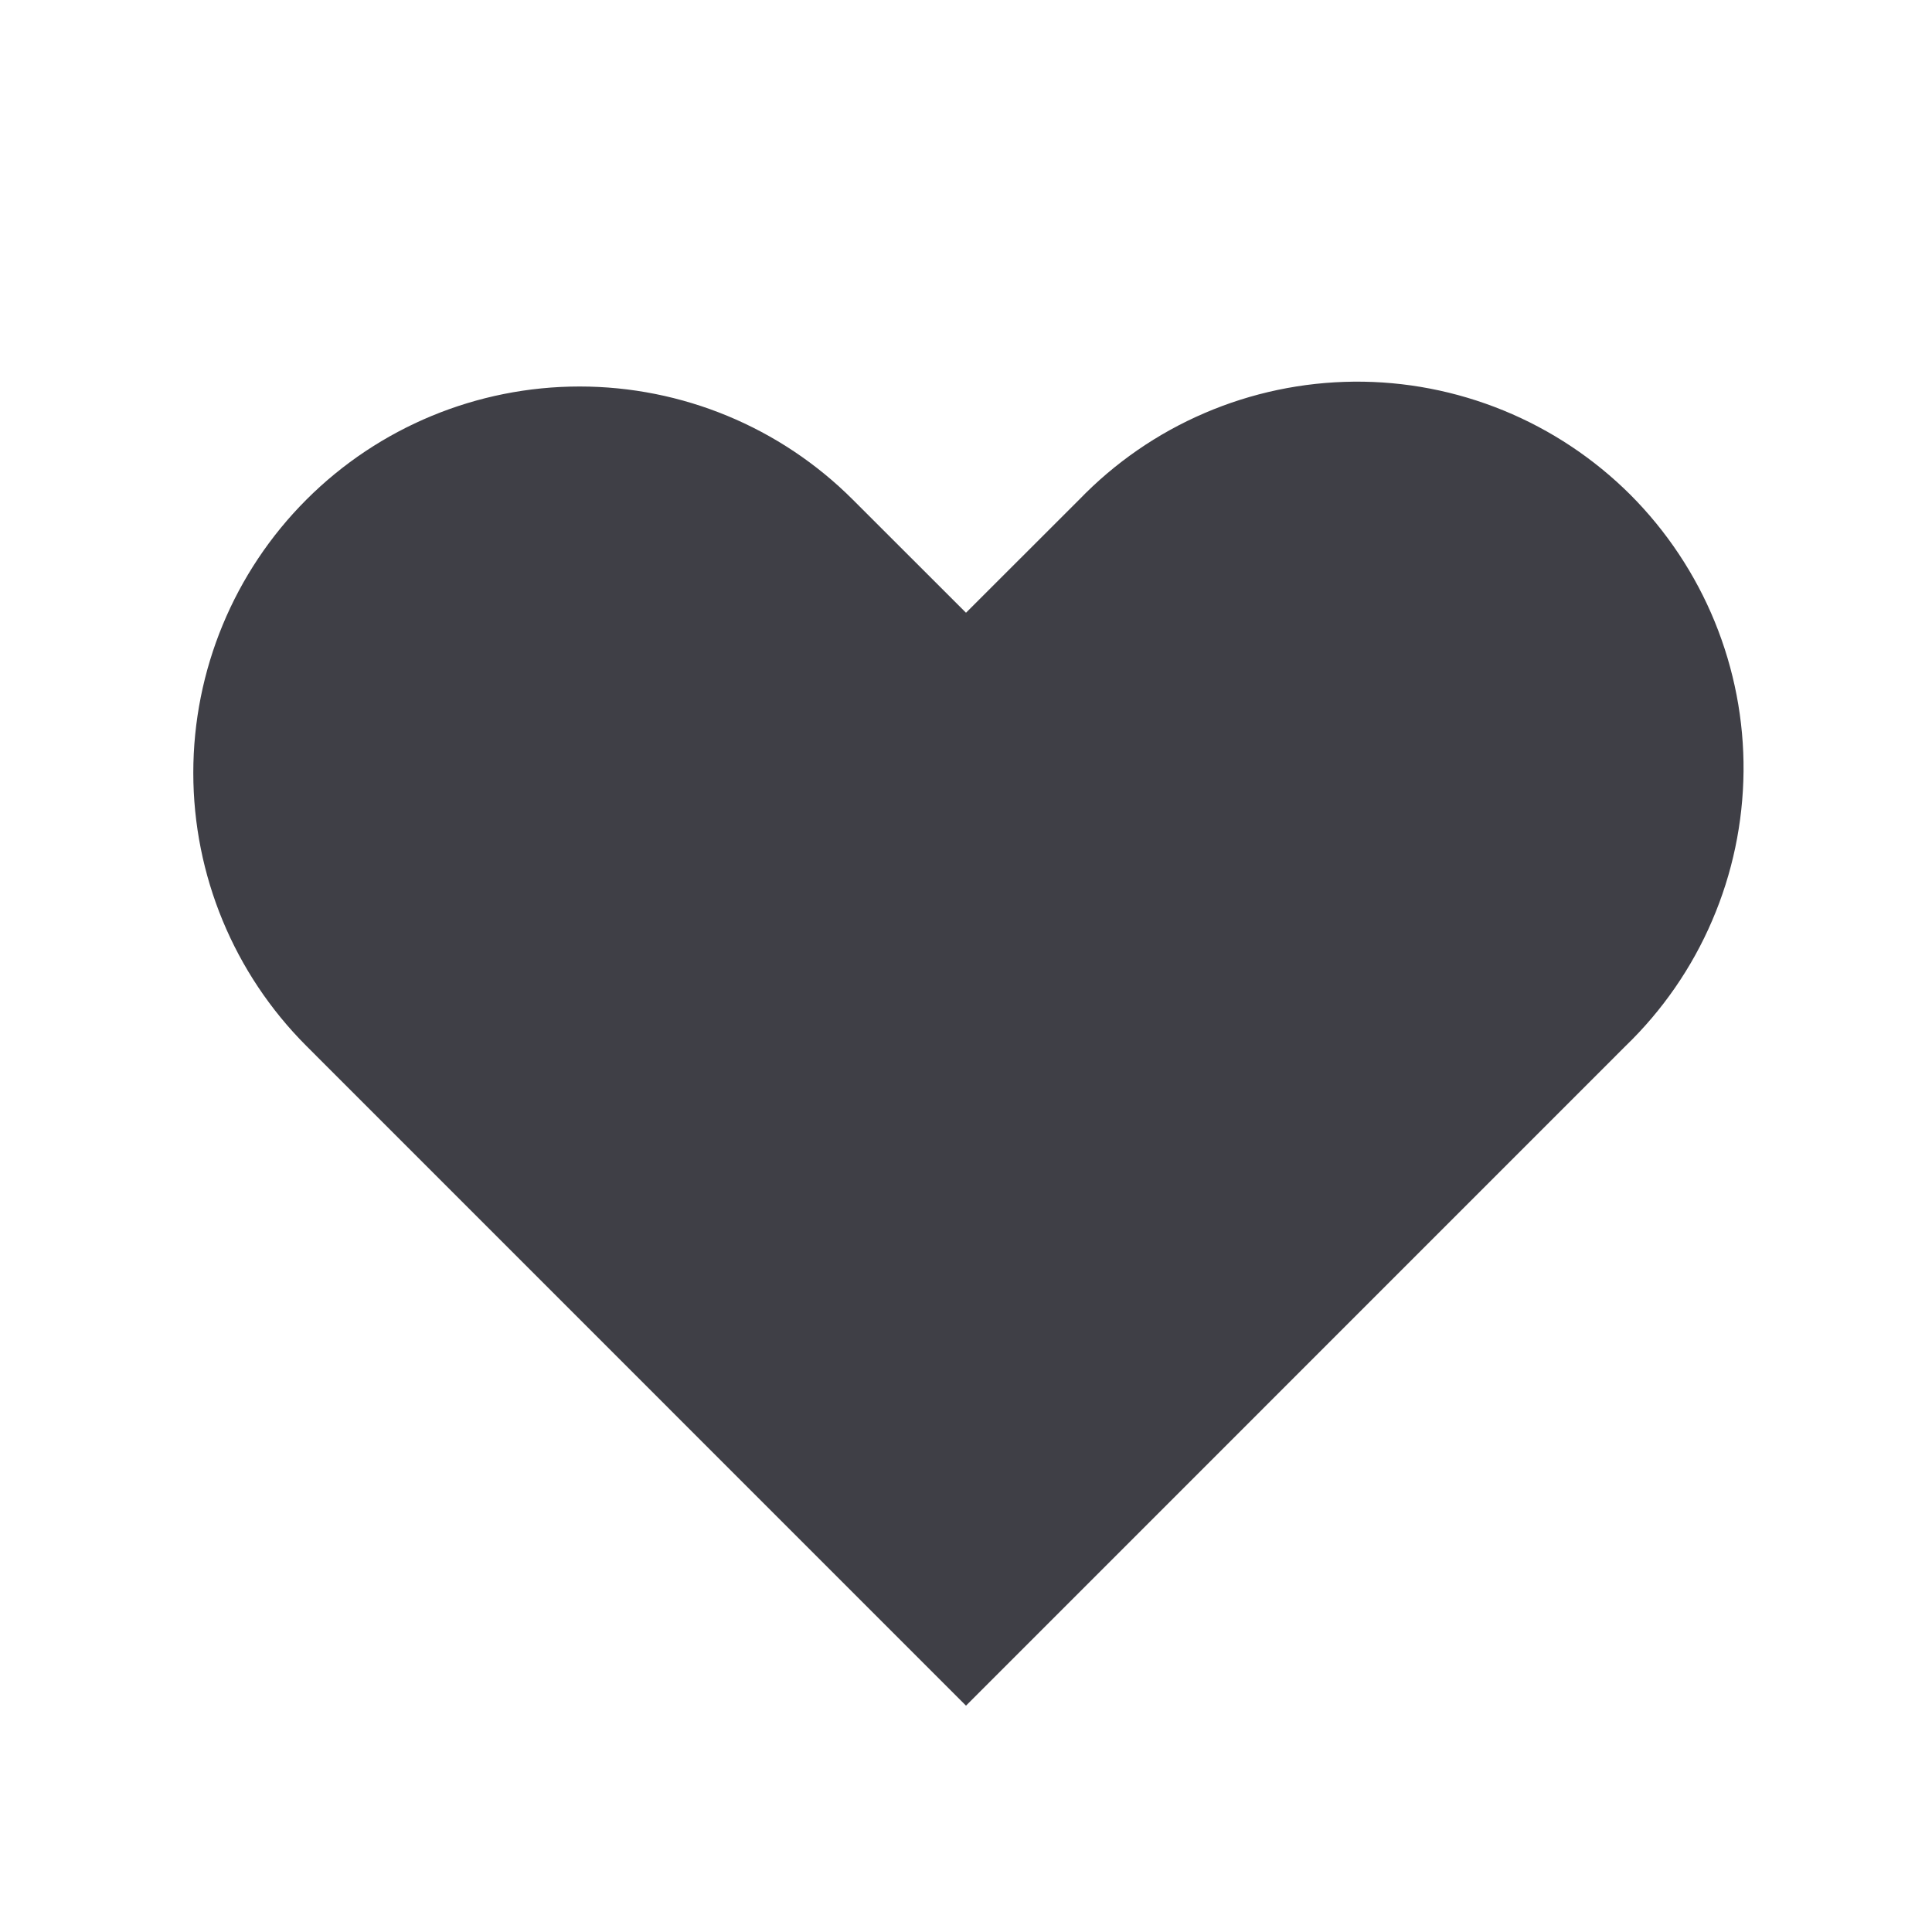
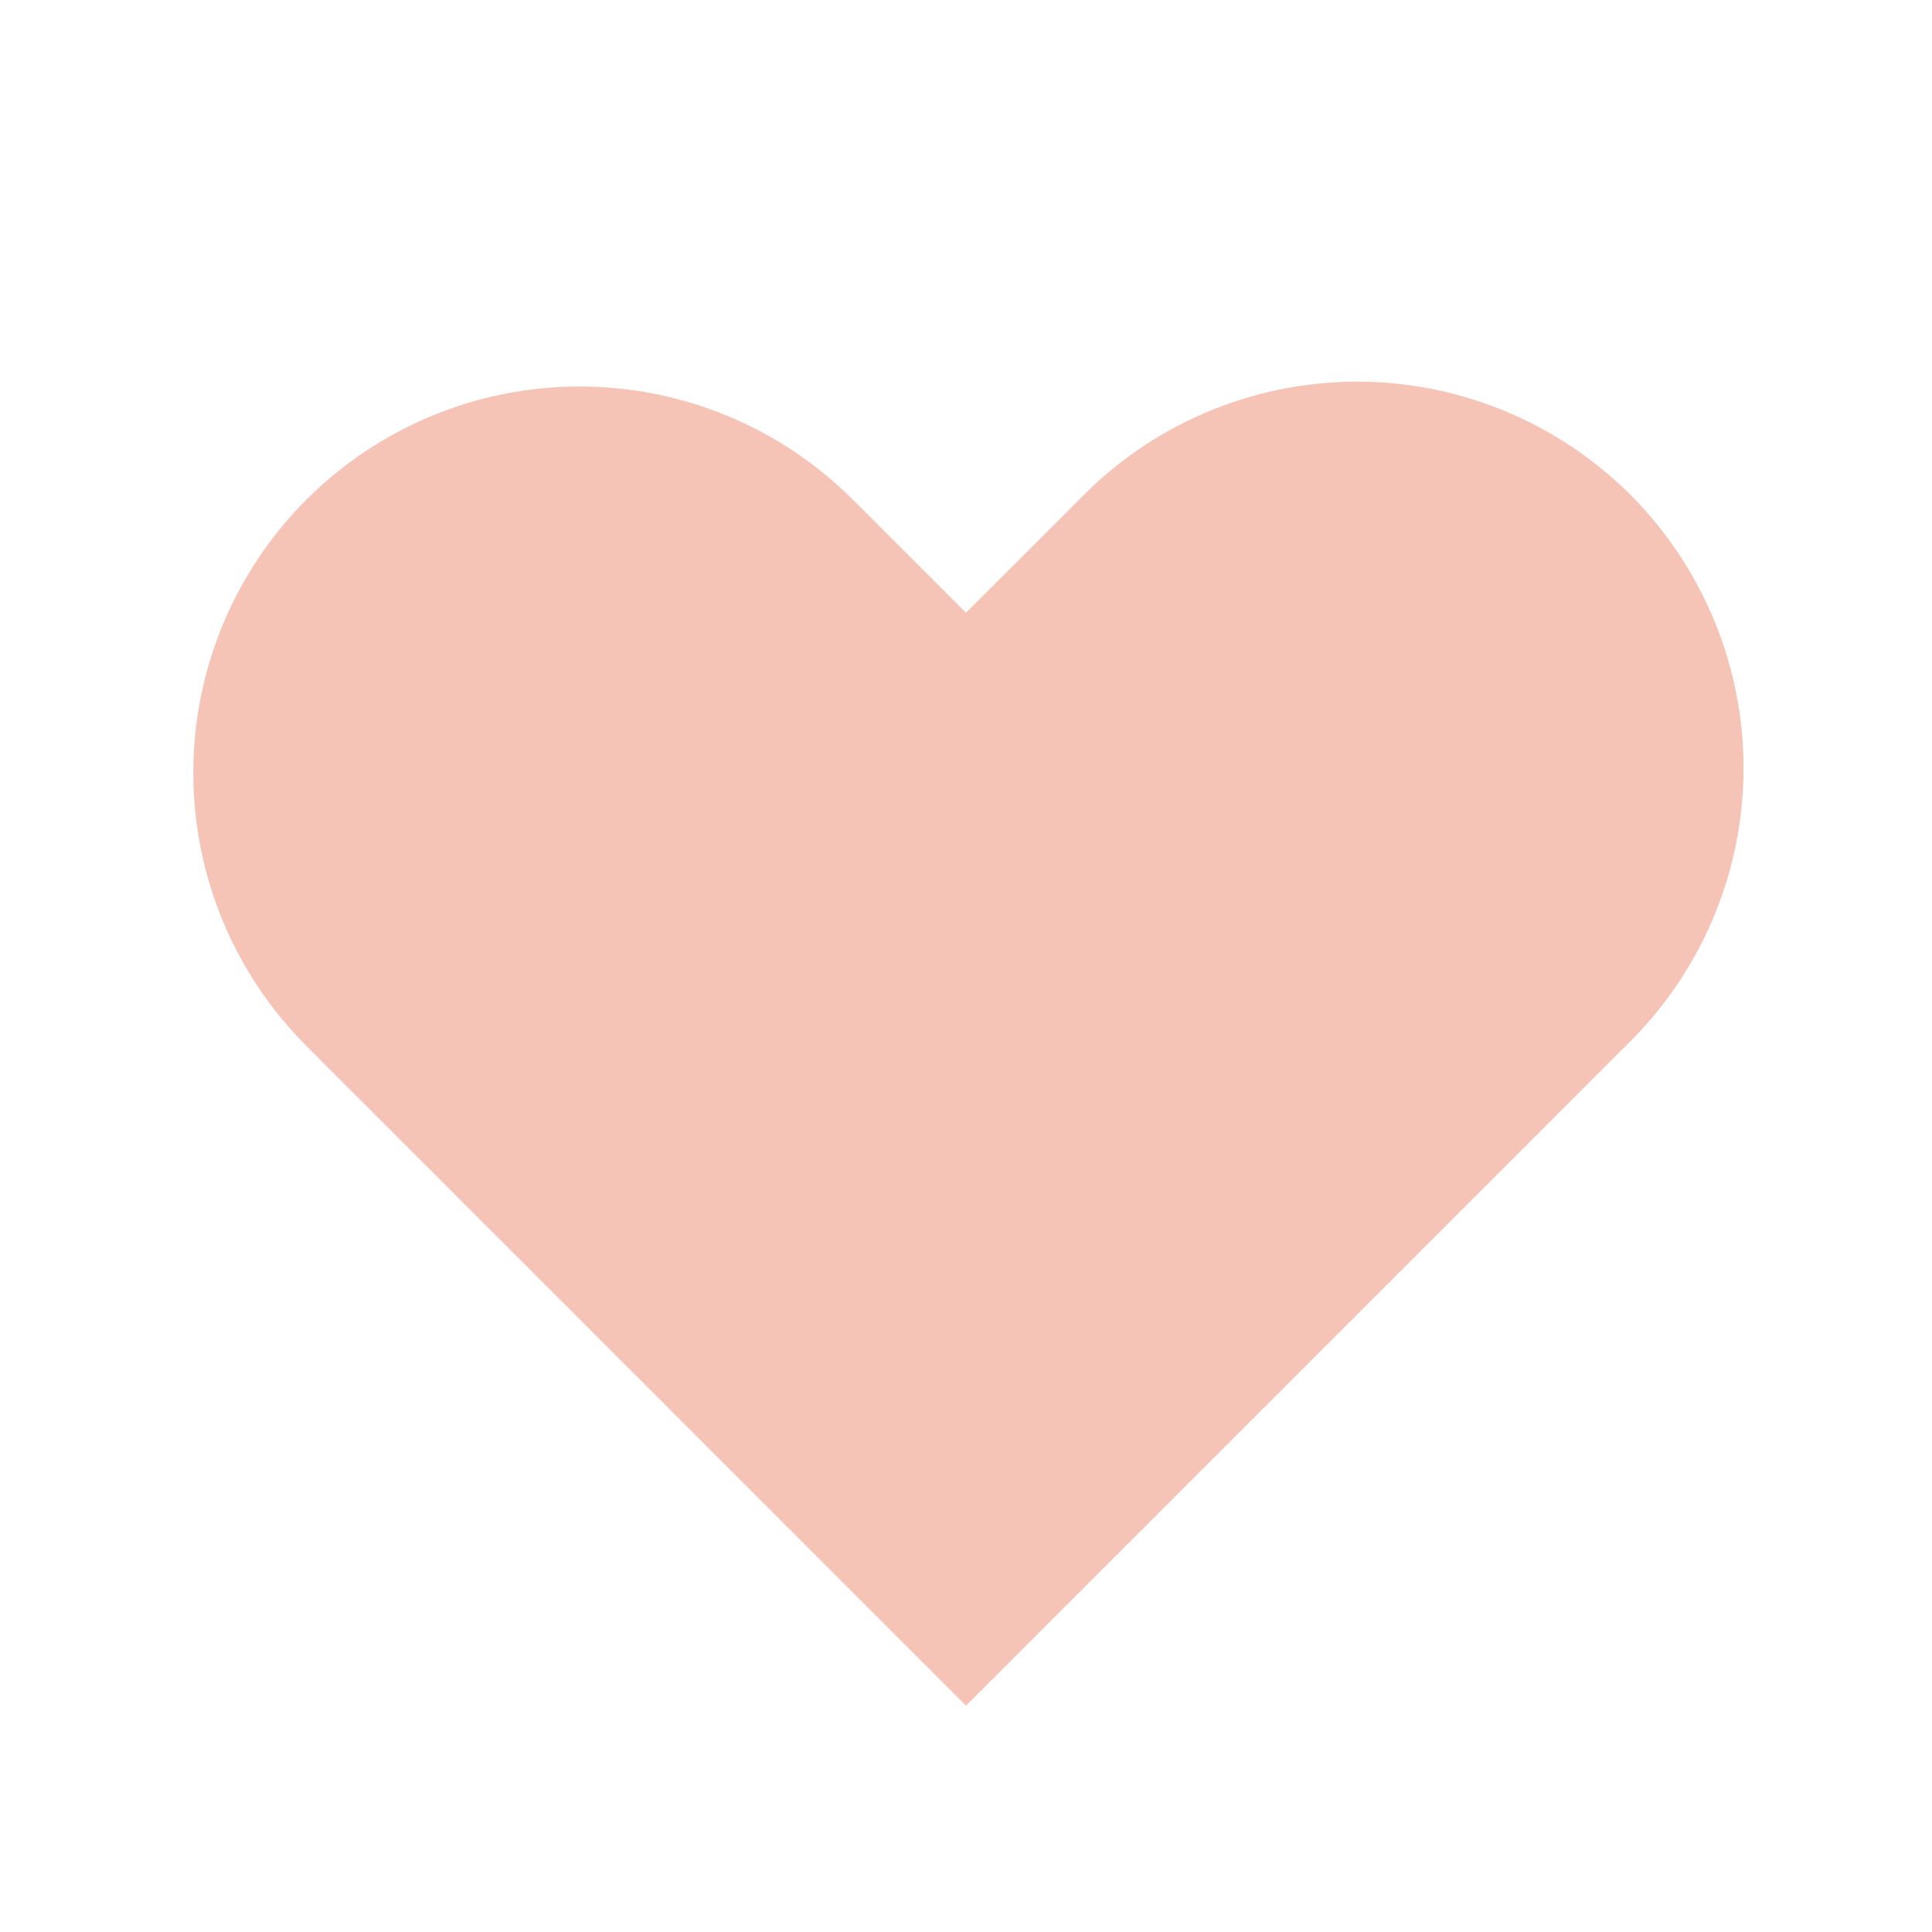
- <svg xmlns="http://www.w3.org/2000/svg" width="20" height="20" viewBox="0 0 20 20" fill="none">
-   <path fill-rule="evenodd" clip-rule="evenodd" d="M3.172 5.172C3.922 4.422 4.939 4.001 6 4.001C7.061 4.001 8.078 4.422 8.828 5.172L10 6.343L11.172 5.172C11.541 4.79 11.982 4.485 12.47 4.276C12.958 4.066 13.483 3.956 14.014 3.951C14.546 3.946 15.072 4.048 15.564 4.249C16.055 4.45 16.502 4.747 16.878 5.122C17.253 5.498 17.55 5.945 17.751 6.436C17.952 6.928 18.054 7.455 18.049 7.986C18.044 8.517 17.934 9.042 17.724 9.53C17.515 10.018 17.21 10.459 16.828 10.828L10 17.657L3.172 10.828C2.422 10.078 2.001 9.061 2.001 8C2.001 6.939 2.422 5.922 3.172 5.172Z" fill="#3F3F46" />
+ <svg xmlns="http://www.w3.org/2000/svg" width="20" height="20" viewBox="0 0 20 20" fill="#F5C4B7">
+   <path fill-rule="evenodd" clip-rule="evenodd" d="M3.172 5.172C3.922 4.422 4.939 4.001 6 4.001C7.061 4.001 8.078 4.422 8.828 5.172L10 6.343L11.172 5.172C11.541 4.79 11.982 4.485 12.47 4.276C12.958 4.066 13.483 3.956 14.014 3.951C14.546 3.946 15.072 4.048 15.564 4.249C16.055 4.45 16.502 4.747 16.878 5.122C17.253 5.498 17.55 5.945 17.751 6.436C17.952 6.928 18.054 7.455 18.049 7.986C18.044 8.517 17.934 9.042 17.724 9.53C17.515 10.018 17.21 10.459 16.828 10.828L10 17.657L3.172 10.828C2.422 10.078 2.001 9.061 2.001 8C2.001 6.939 2.422 5.922 3.172 5.172Z" fill="#F5C4B7" />
</svg>
